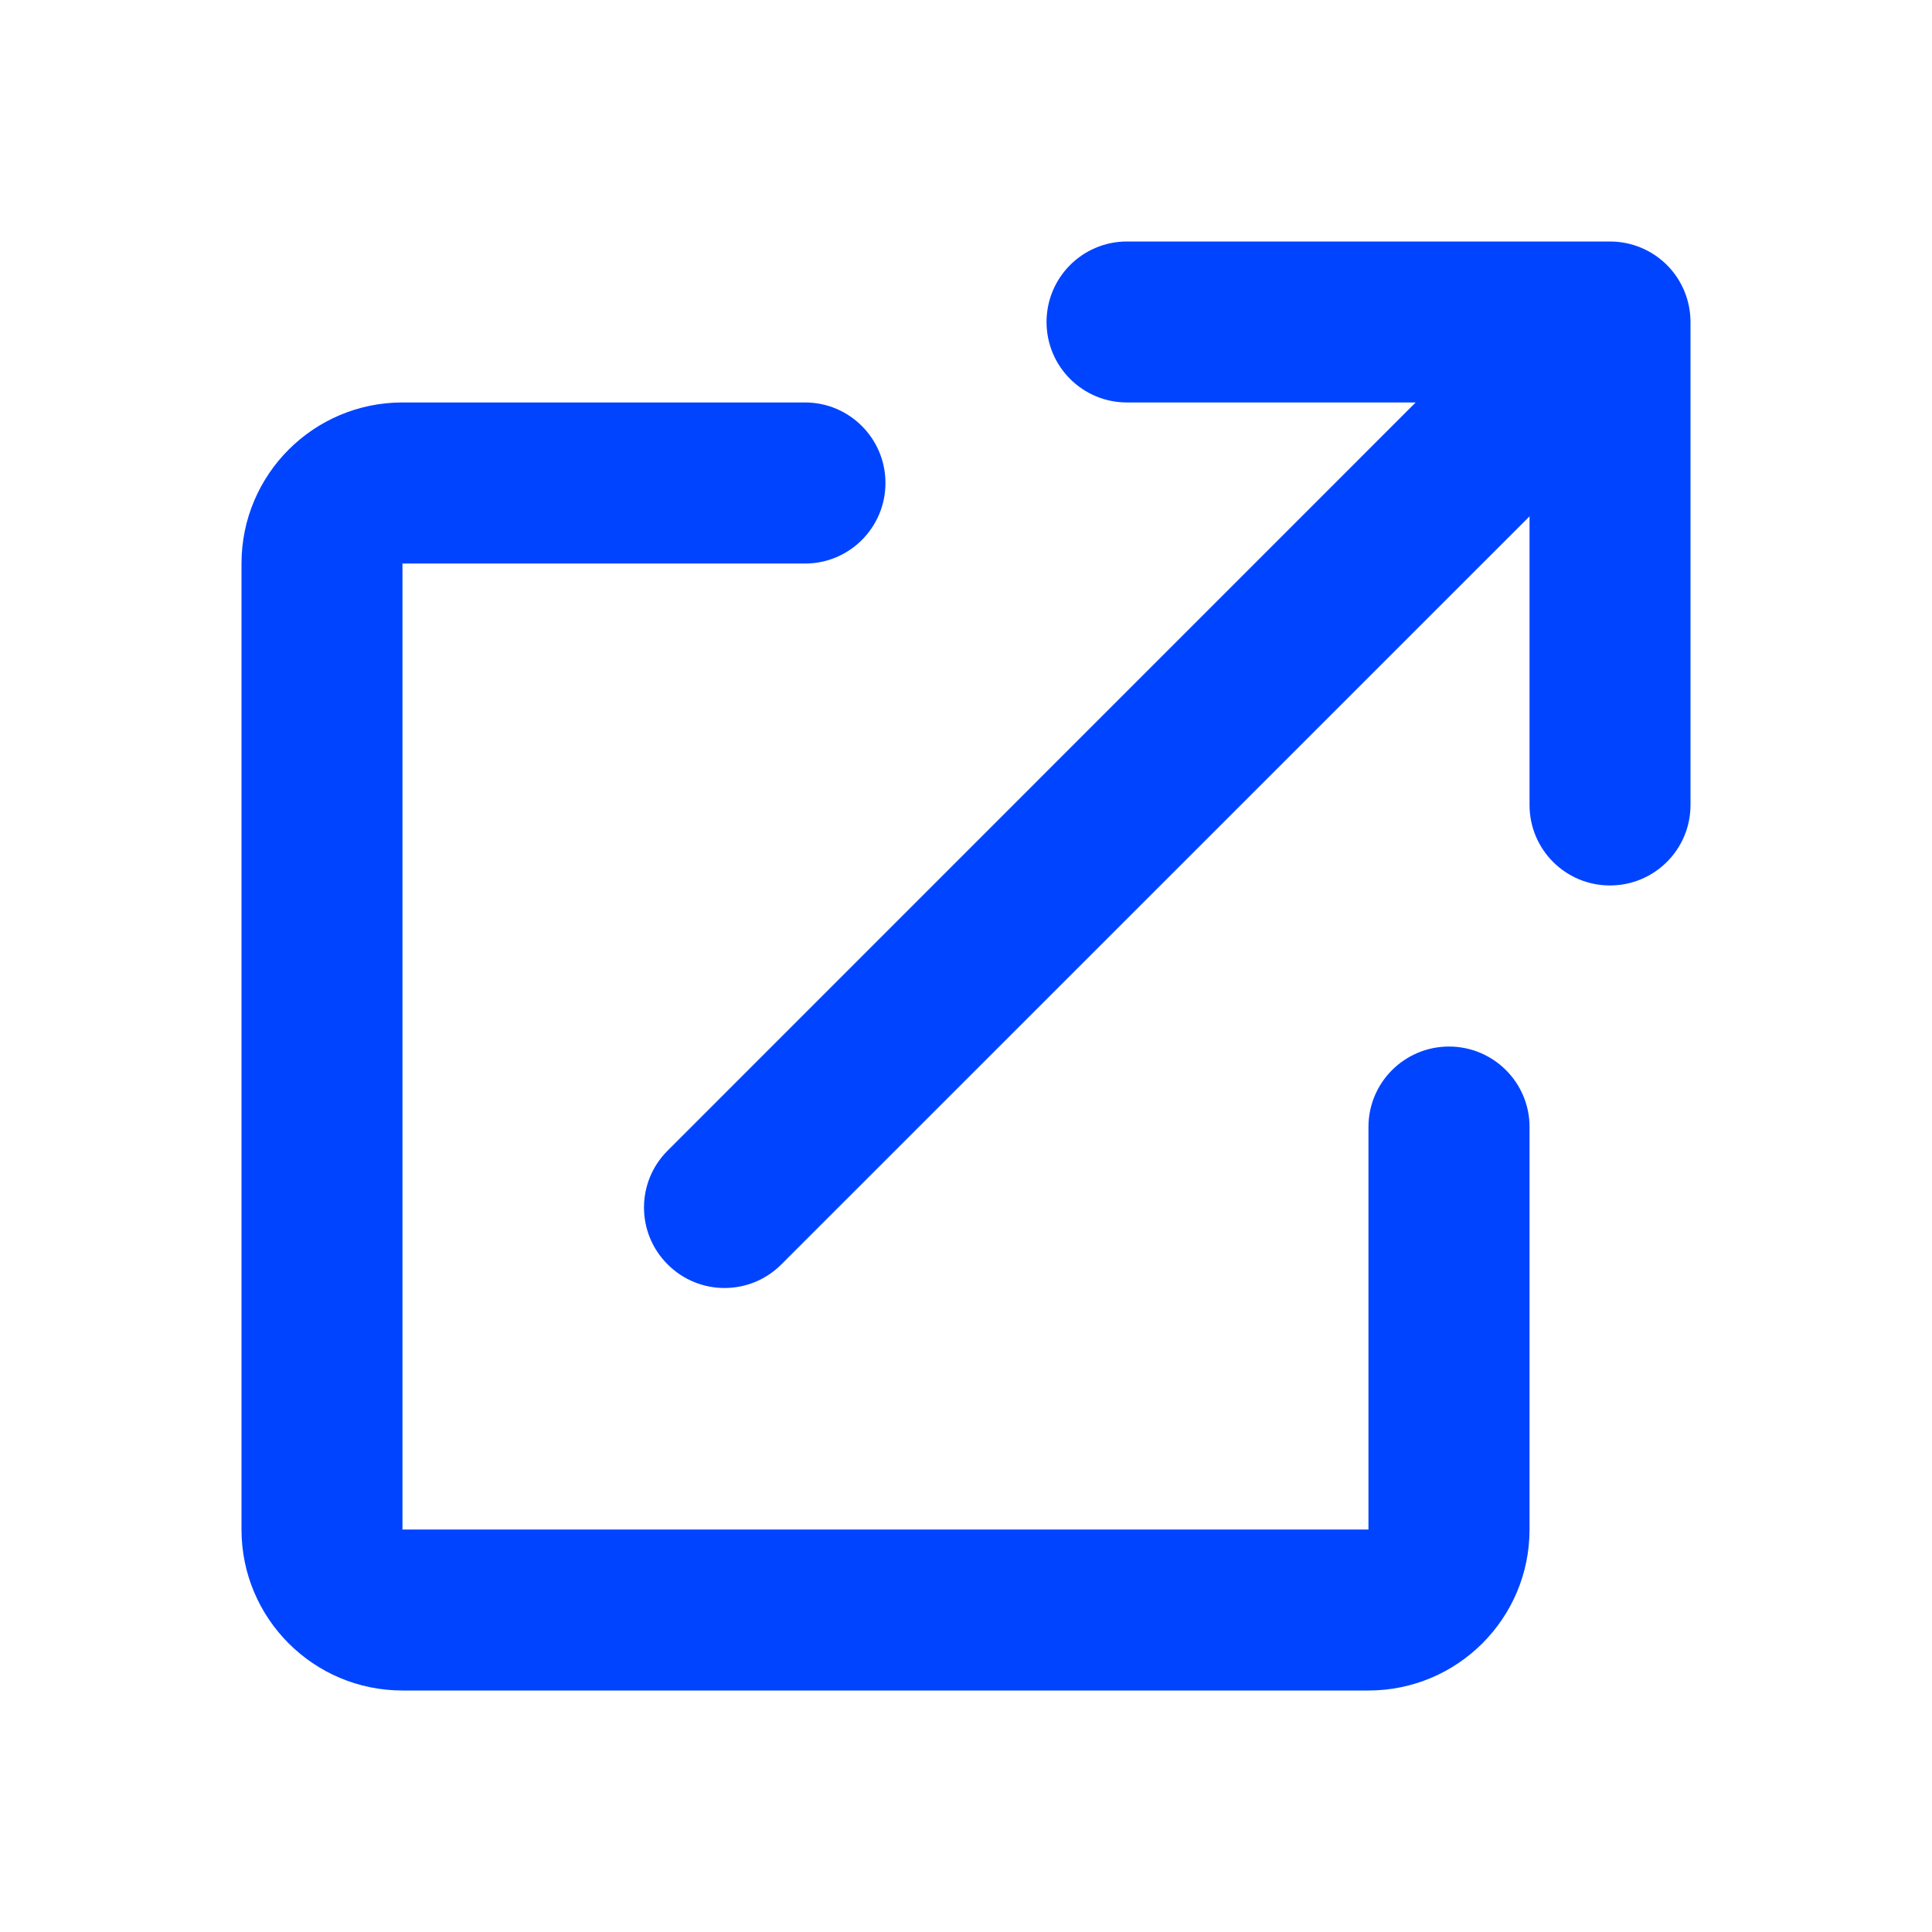
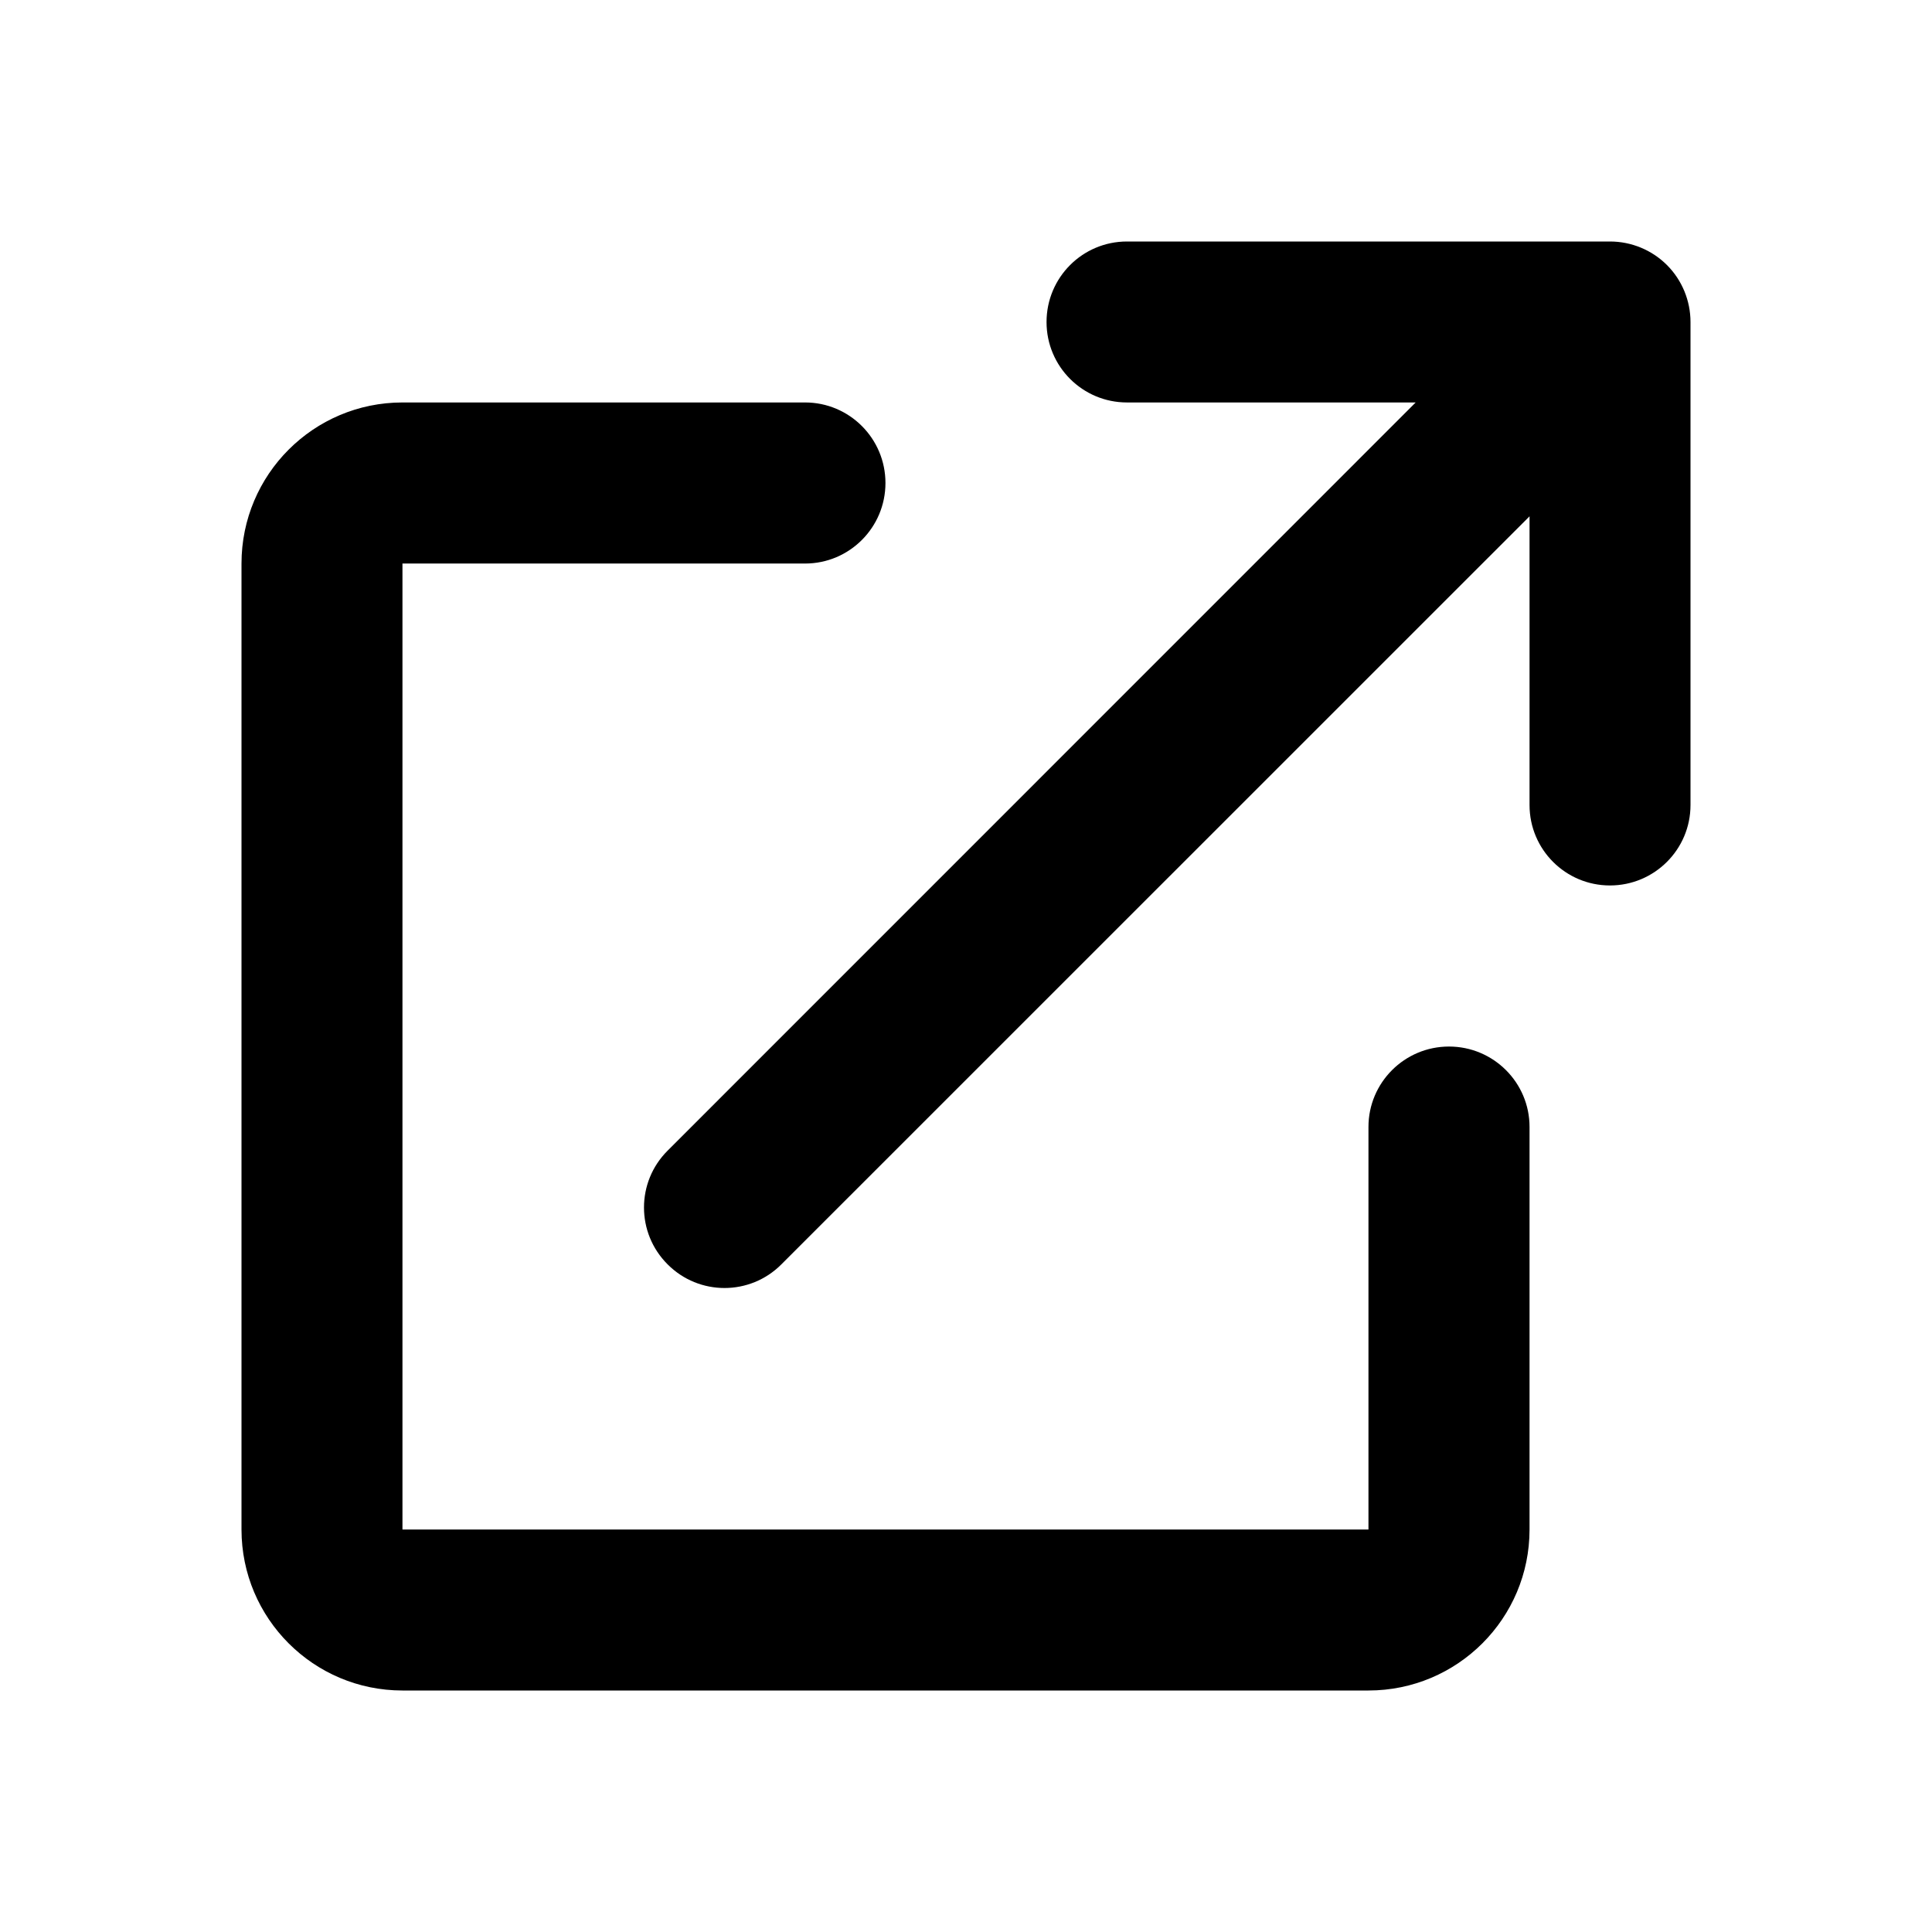
<svg xmlns="http://www.w3.org/2000/svg" width="16" height="16" viewBox="0 0 16 16" fill="none">
-   <path d="M9.333 3.333C8.965 3.333 8.667 3.035 8.667 2.667C8.667 2.298 8.965 2 9.333 2H13.333C13.51 2 13.68 2.07 13.805 2.195C13.93 2.32 14 2.49 14 2.667L14 6.667C14 7.035 13.701 7.333 13.333 7.333C12.965 7.333 12.667 7.035 12.667 6.667L12.667 4.276L6.471 10.471C6.211 10.732 5.789 10.732 5.529 10.471C5.268 10.211 5.268 9.789 5.529 9.529L11.724 3.333H9.333ZM2 4.667C2 3.93 2.597 3.333 3.333 3.333H6.667C7.035 3.333 7.333 3.632 7.333 4C7.333 4.368 7.035 4.667 6.667 4.667H3.333V12.667H11.333V9.333C11.333 8.965 11.632 8.667 12 8.667C12.368 8.667 12.667 8.965 12.667 9.333V12.667C12.667 13.403 12.07 14 11.333 14H3.333C2.597 14 2 13.403 2 12.667V4.667Z" fill="#0044FF" />
+   <path d="M9.333 3.333C8.965 3.333 8.667 3.035 8.667 2.667C8.667 2.298 8.965 2 9.333 2H13.333C13.51 2 13.68 2.07 13.805 2.195C13.93 2.32 14 2.49 14 2.667L14 6.667C14 7.035 13.701 7.333 13.333 7.333C12.965 7.333 12.667 7.035 12.667 6.667L12.667 4.276L6.471 10.471C6.211 10.732 5.789 10.732 5.529 10.471C5.268 10.211 5.268 9.789 5.529 9.529L11.724 3.333H9.333ZM2 4.667C2 3.93 2.597 3.333 3.333 3.333H6.667C7.035 3.333 7.333 3.632 7.333 4C7.333 4.368 7.035 4.667 6.667 4.667H3.333V12.667H11.333V9.333C11.333 8.965 11.632 8.667 12 8.667C12.368 8.667 12.667 8.965 12.667 9.333V12.667C12.667 13.403 12.07 14 11.333 14H3.333C2.597 14 2 13.403 2 12.667V4.667Z" fill="black" />
</svg>
